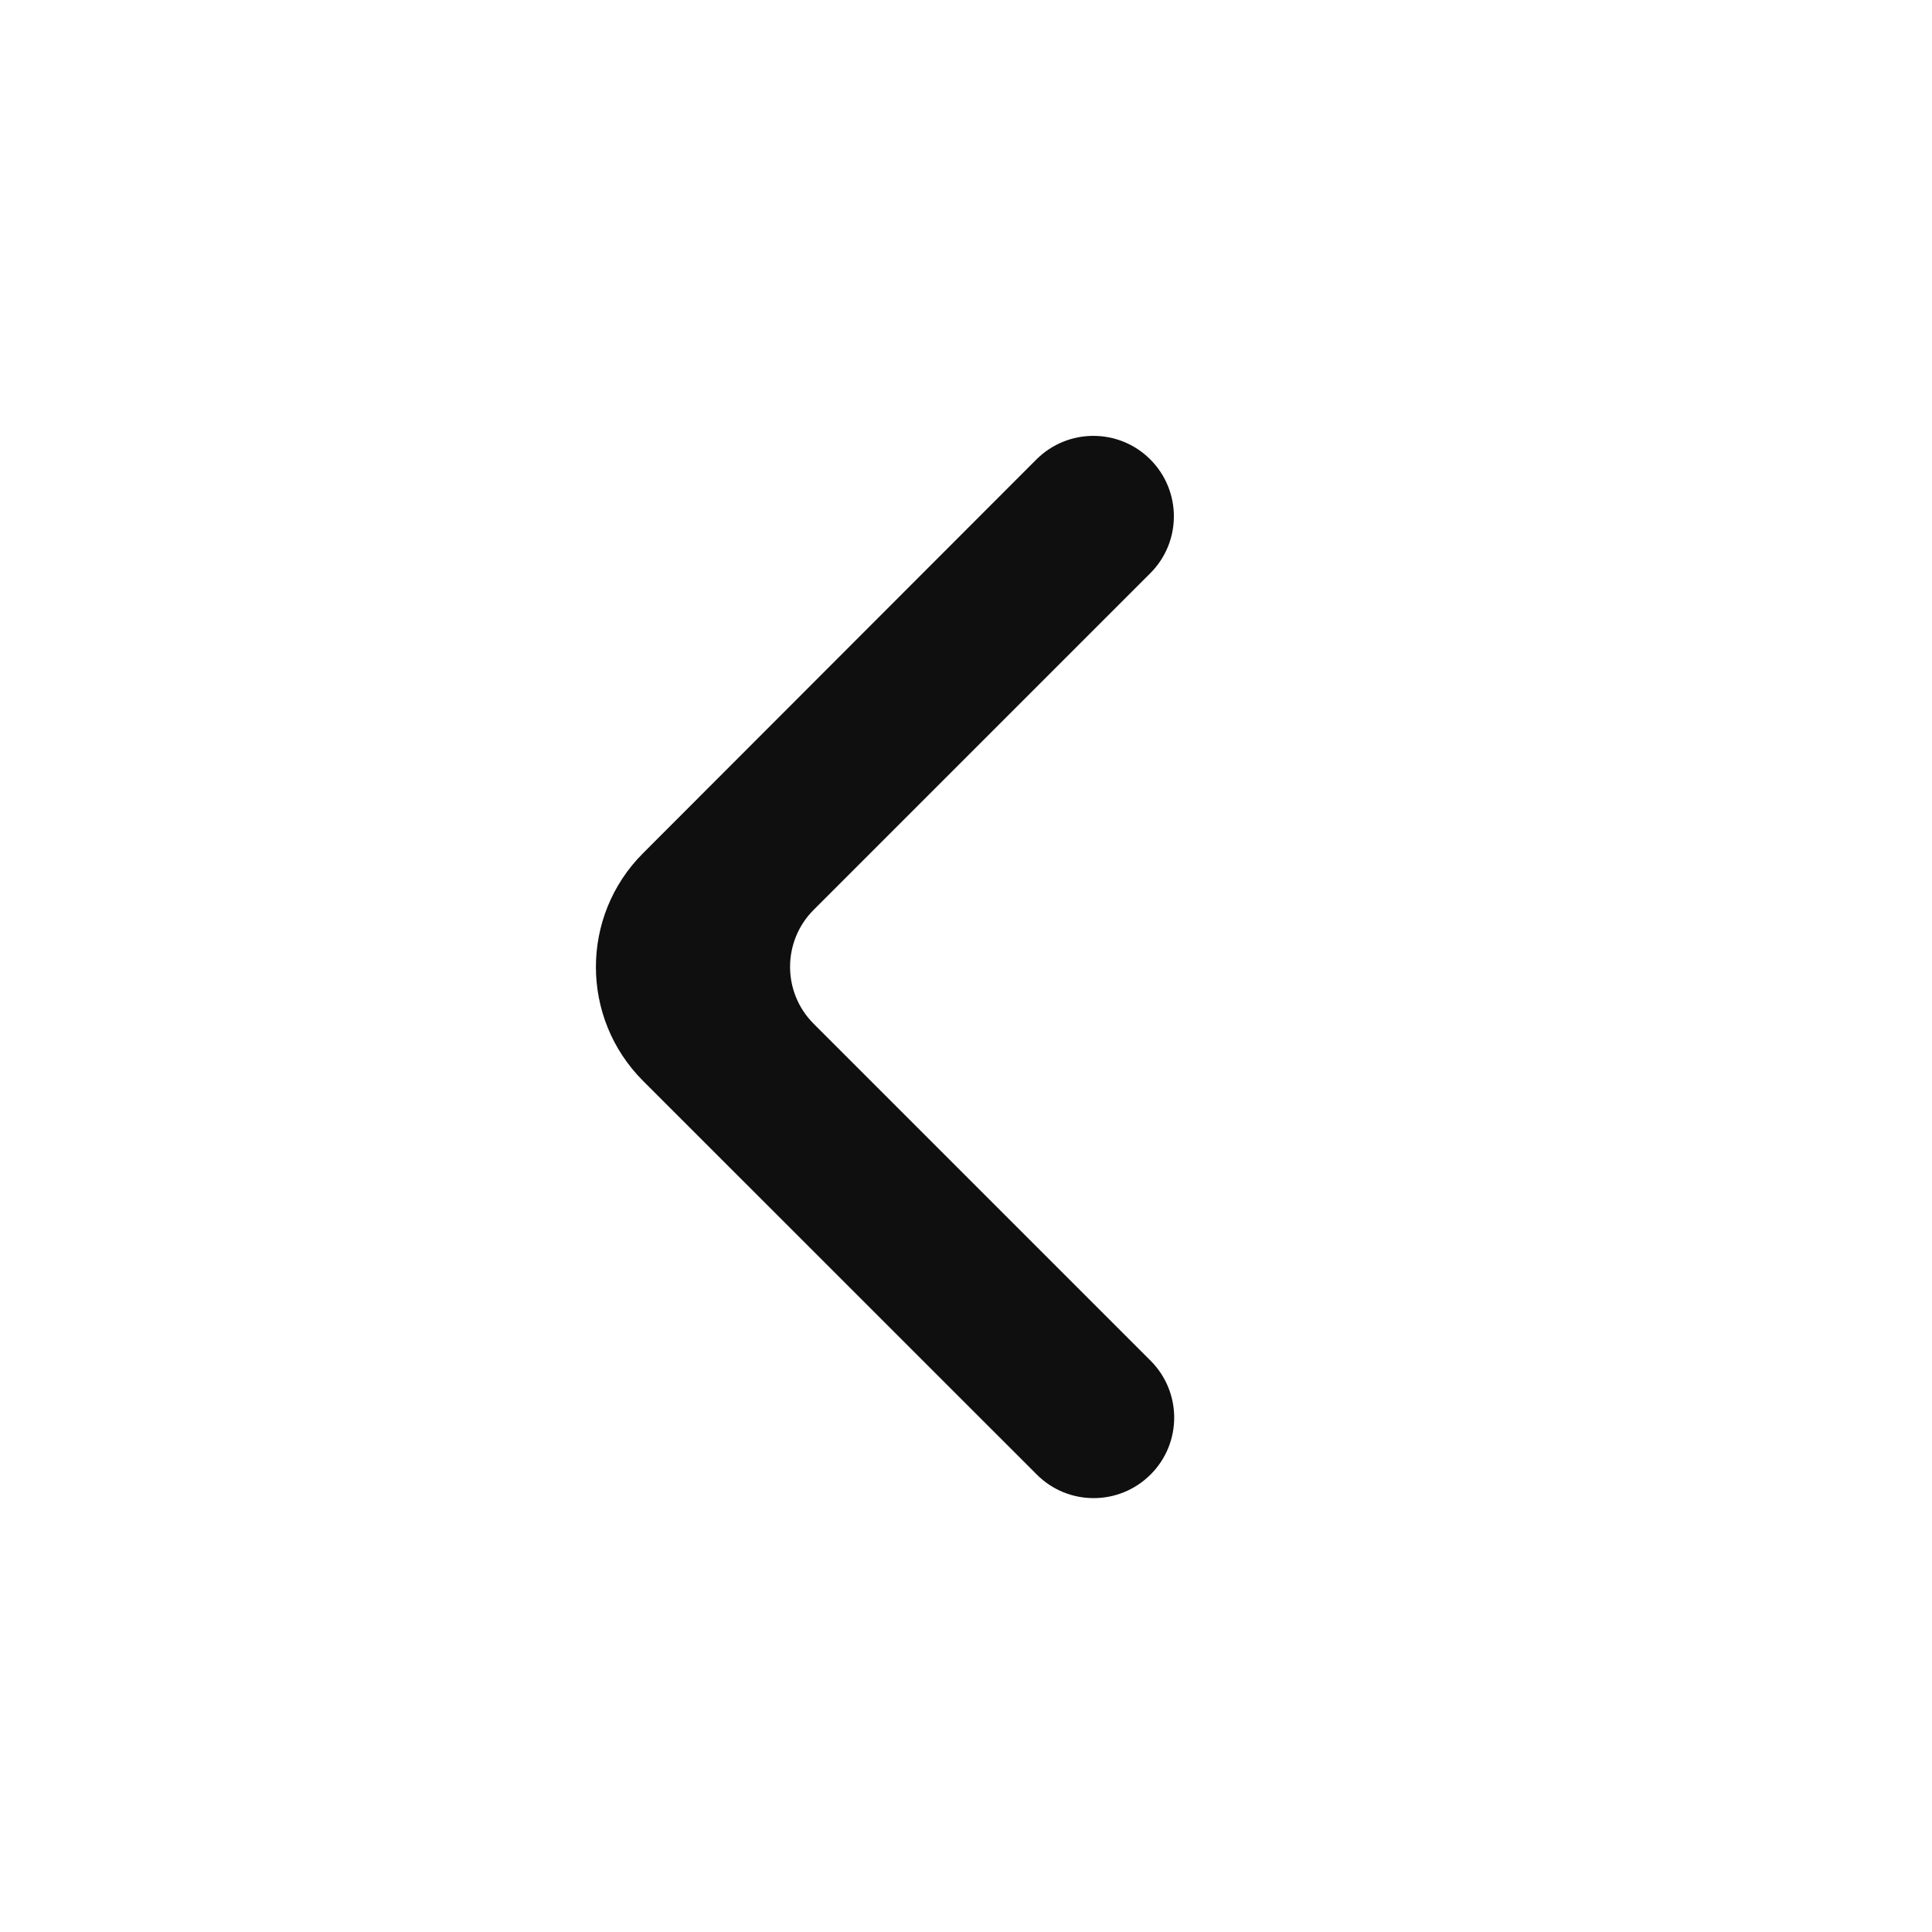
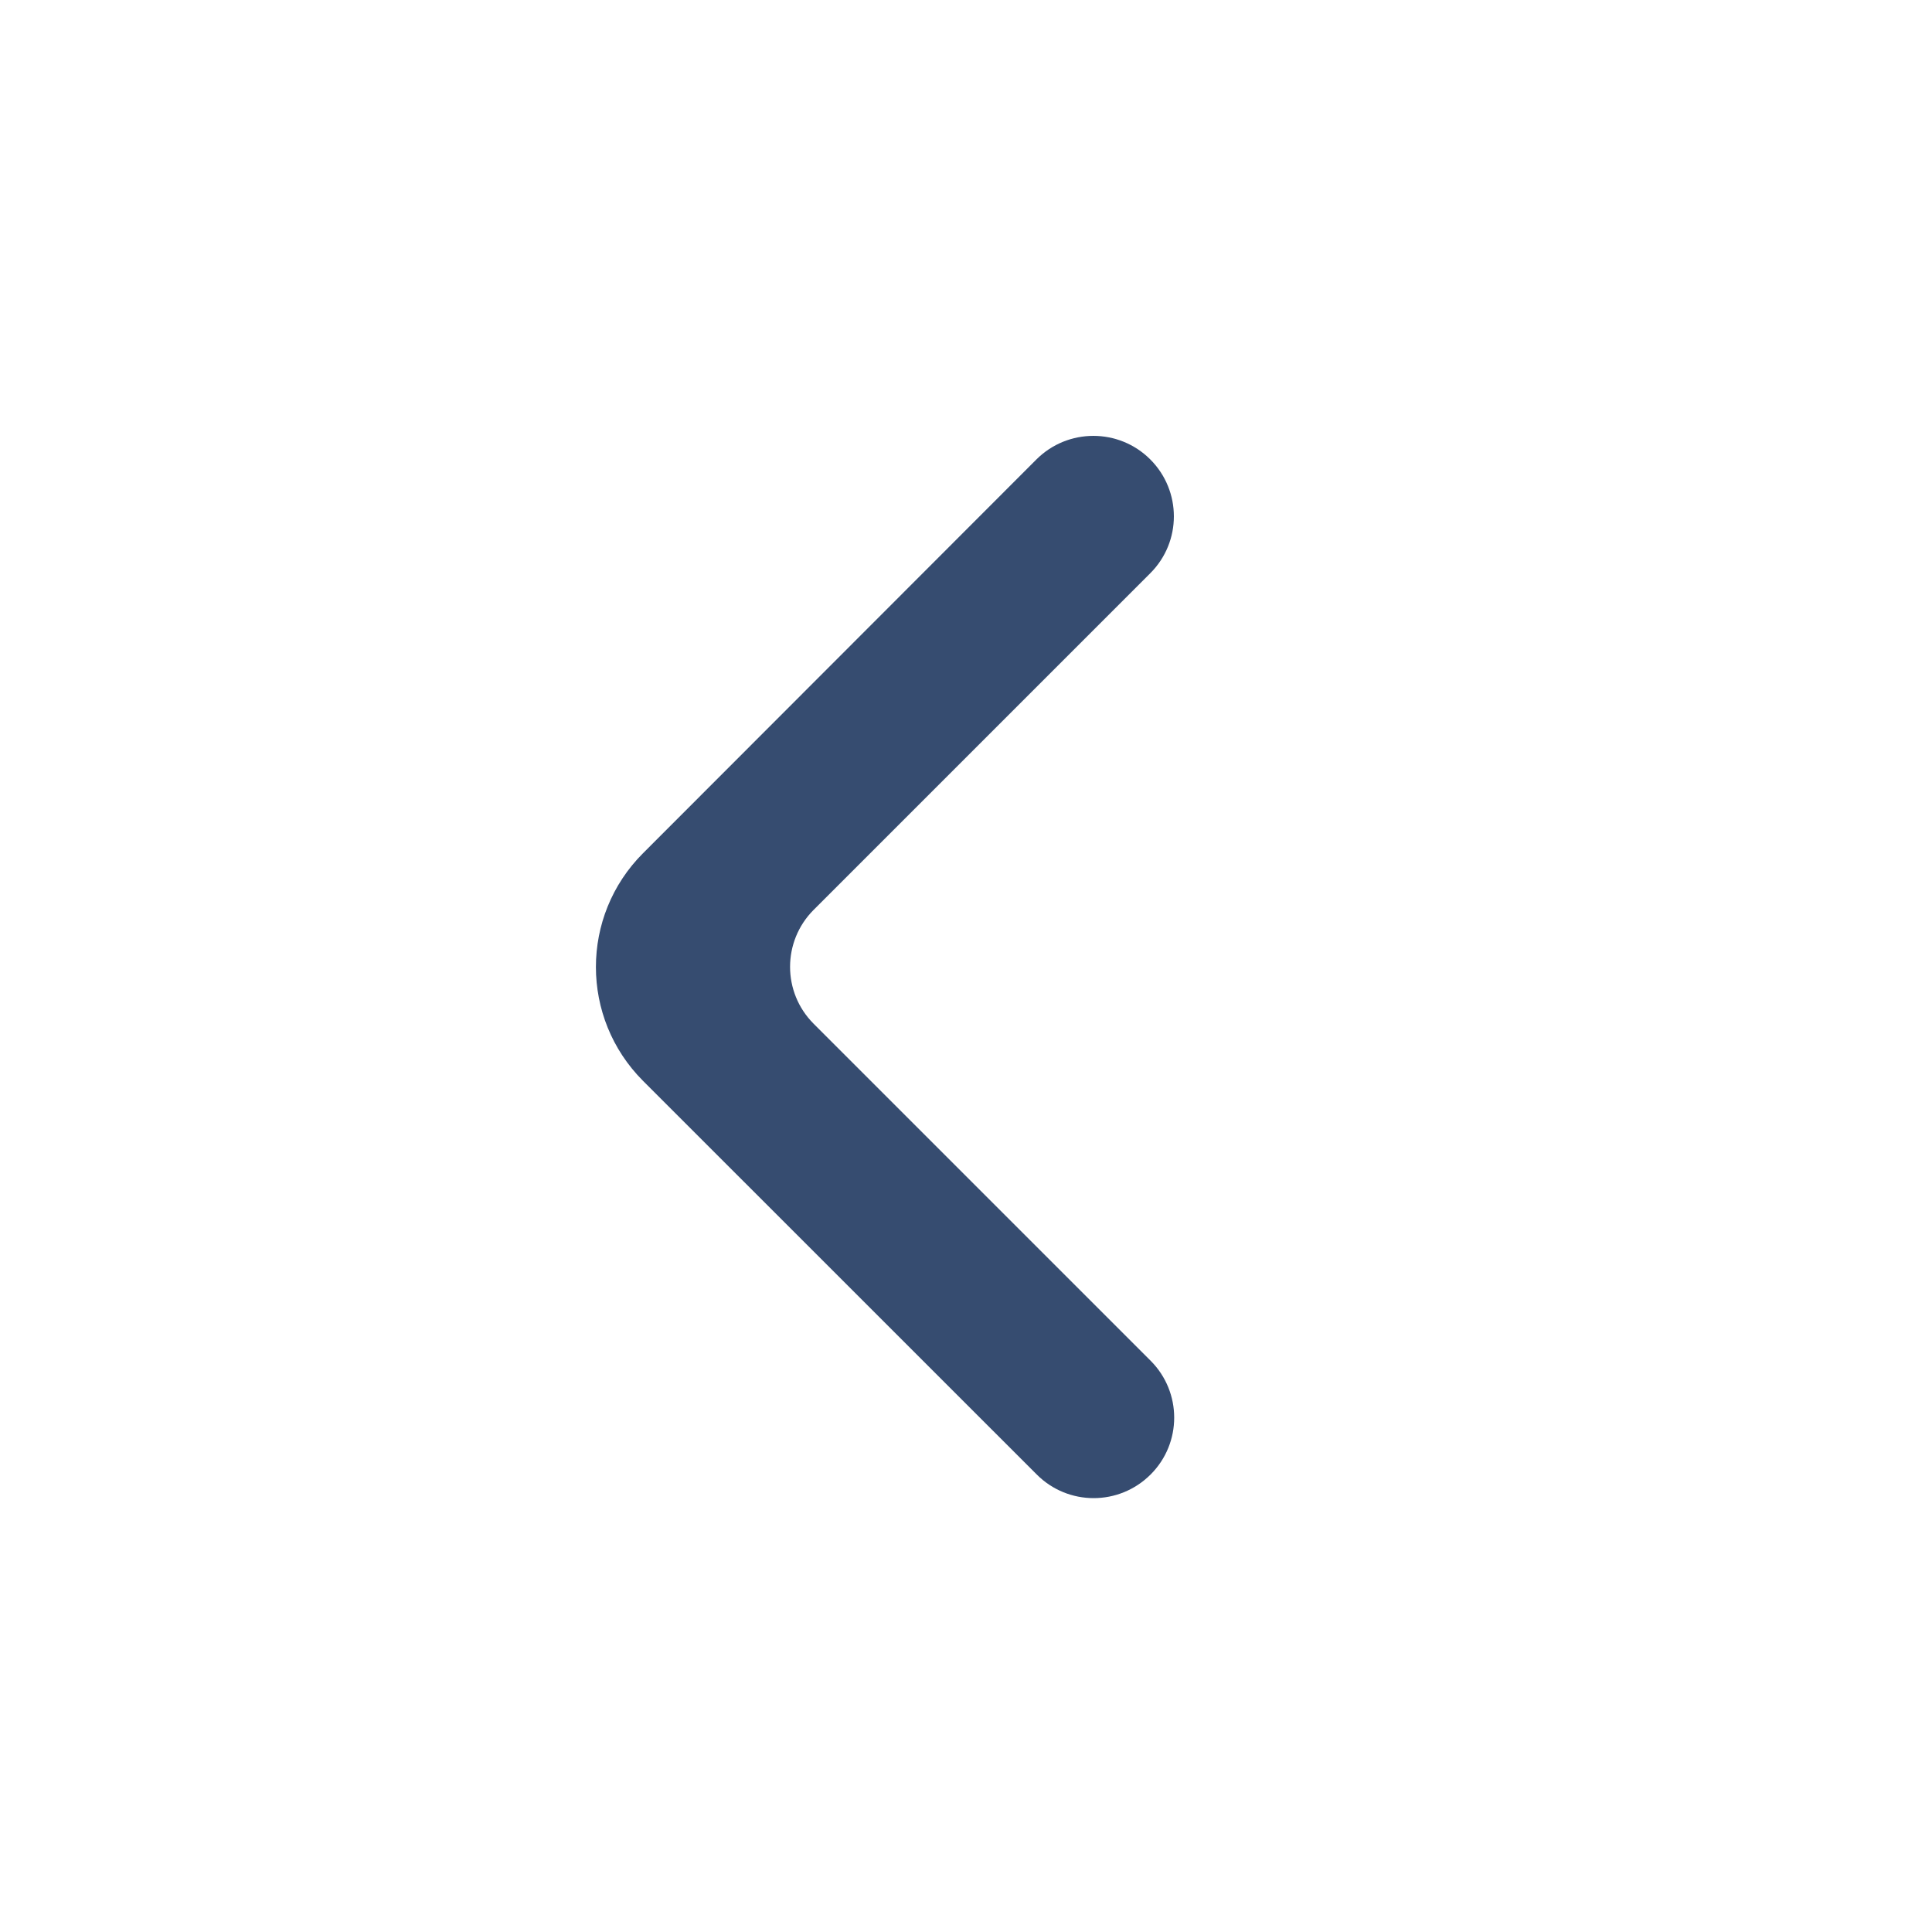
<svg xmlns="http://www.w3.org/2000/svg" width="800px" height="800px" viewBox="0 0 24 24" fill="none">
-   <path d="M14.289 5.707C13.899 5.317 13.266 5.317 12.875 5.707L7.988 10.599C7.207 11.38 7.208 12.646 7.988 13.427L12.879 18.317C13.269 18.708 13.902 18.708 14.293 18.317C14.684 17.927 14.684 17.294 14.293 16.903L10.107 12.717C9.717 12.327 9.717 11.694 10.107 11.303L14.289 7.121C14.68 6.731 14.68 6.098 14.289 5.707Z" fill="#0F0F0F" />
+   <path d="M14.289 5.707C13.899 5.317 13.266 5.317 12.875 5.707L7.988 10.599C7.207 11.38 7.208 12.646 7.988 13.427L12.879 18.317C13.269 18.708 13.902 18.708 14.293 18.317C14.684 17.927 14.684 17.294 14.293 16.903L10.107 12.717C9.717 12.327 9.717 11.694 10.107 11.303L14.289 7.121C14.68 6.731 14.68 6.098 14.289 5.707Z" fill="#364c70" />
</svg>
